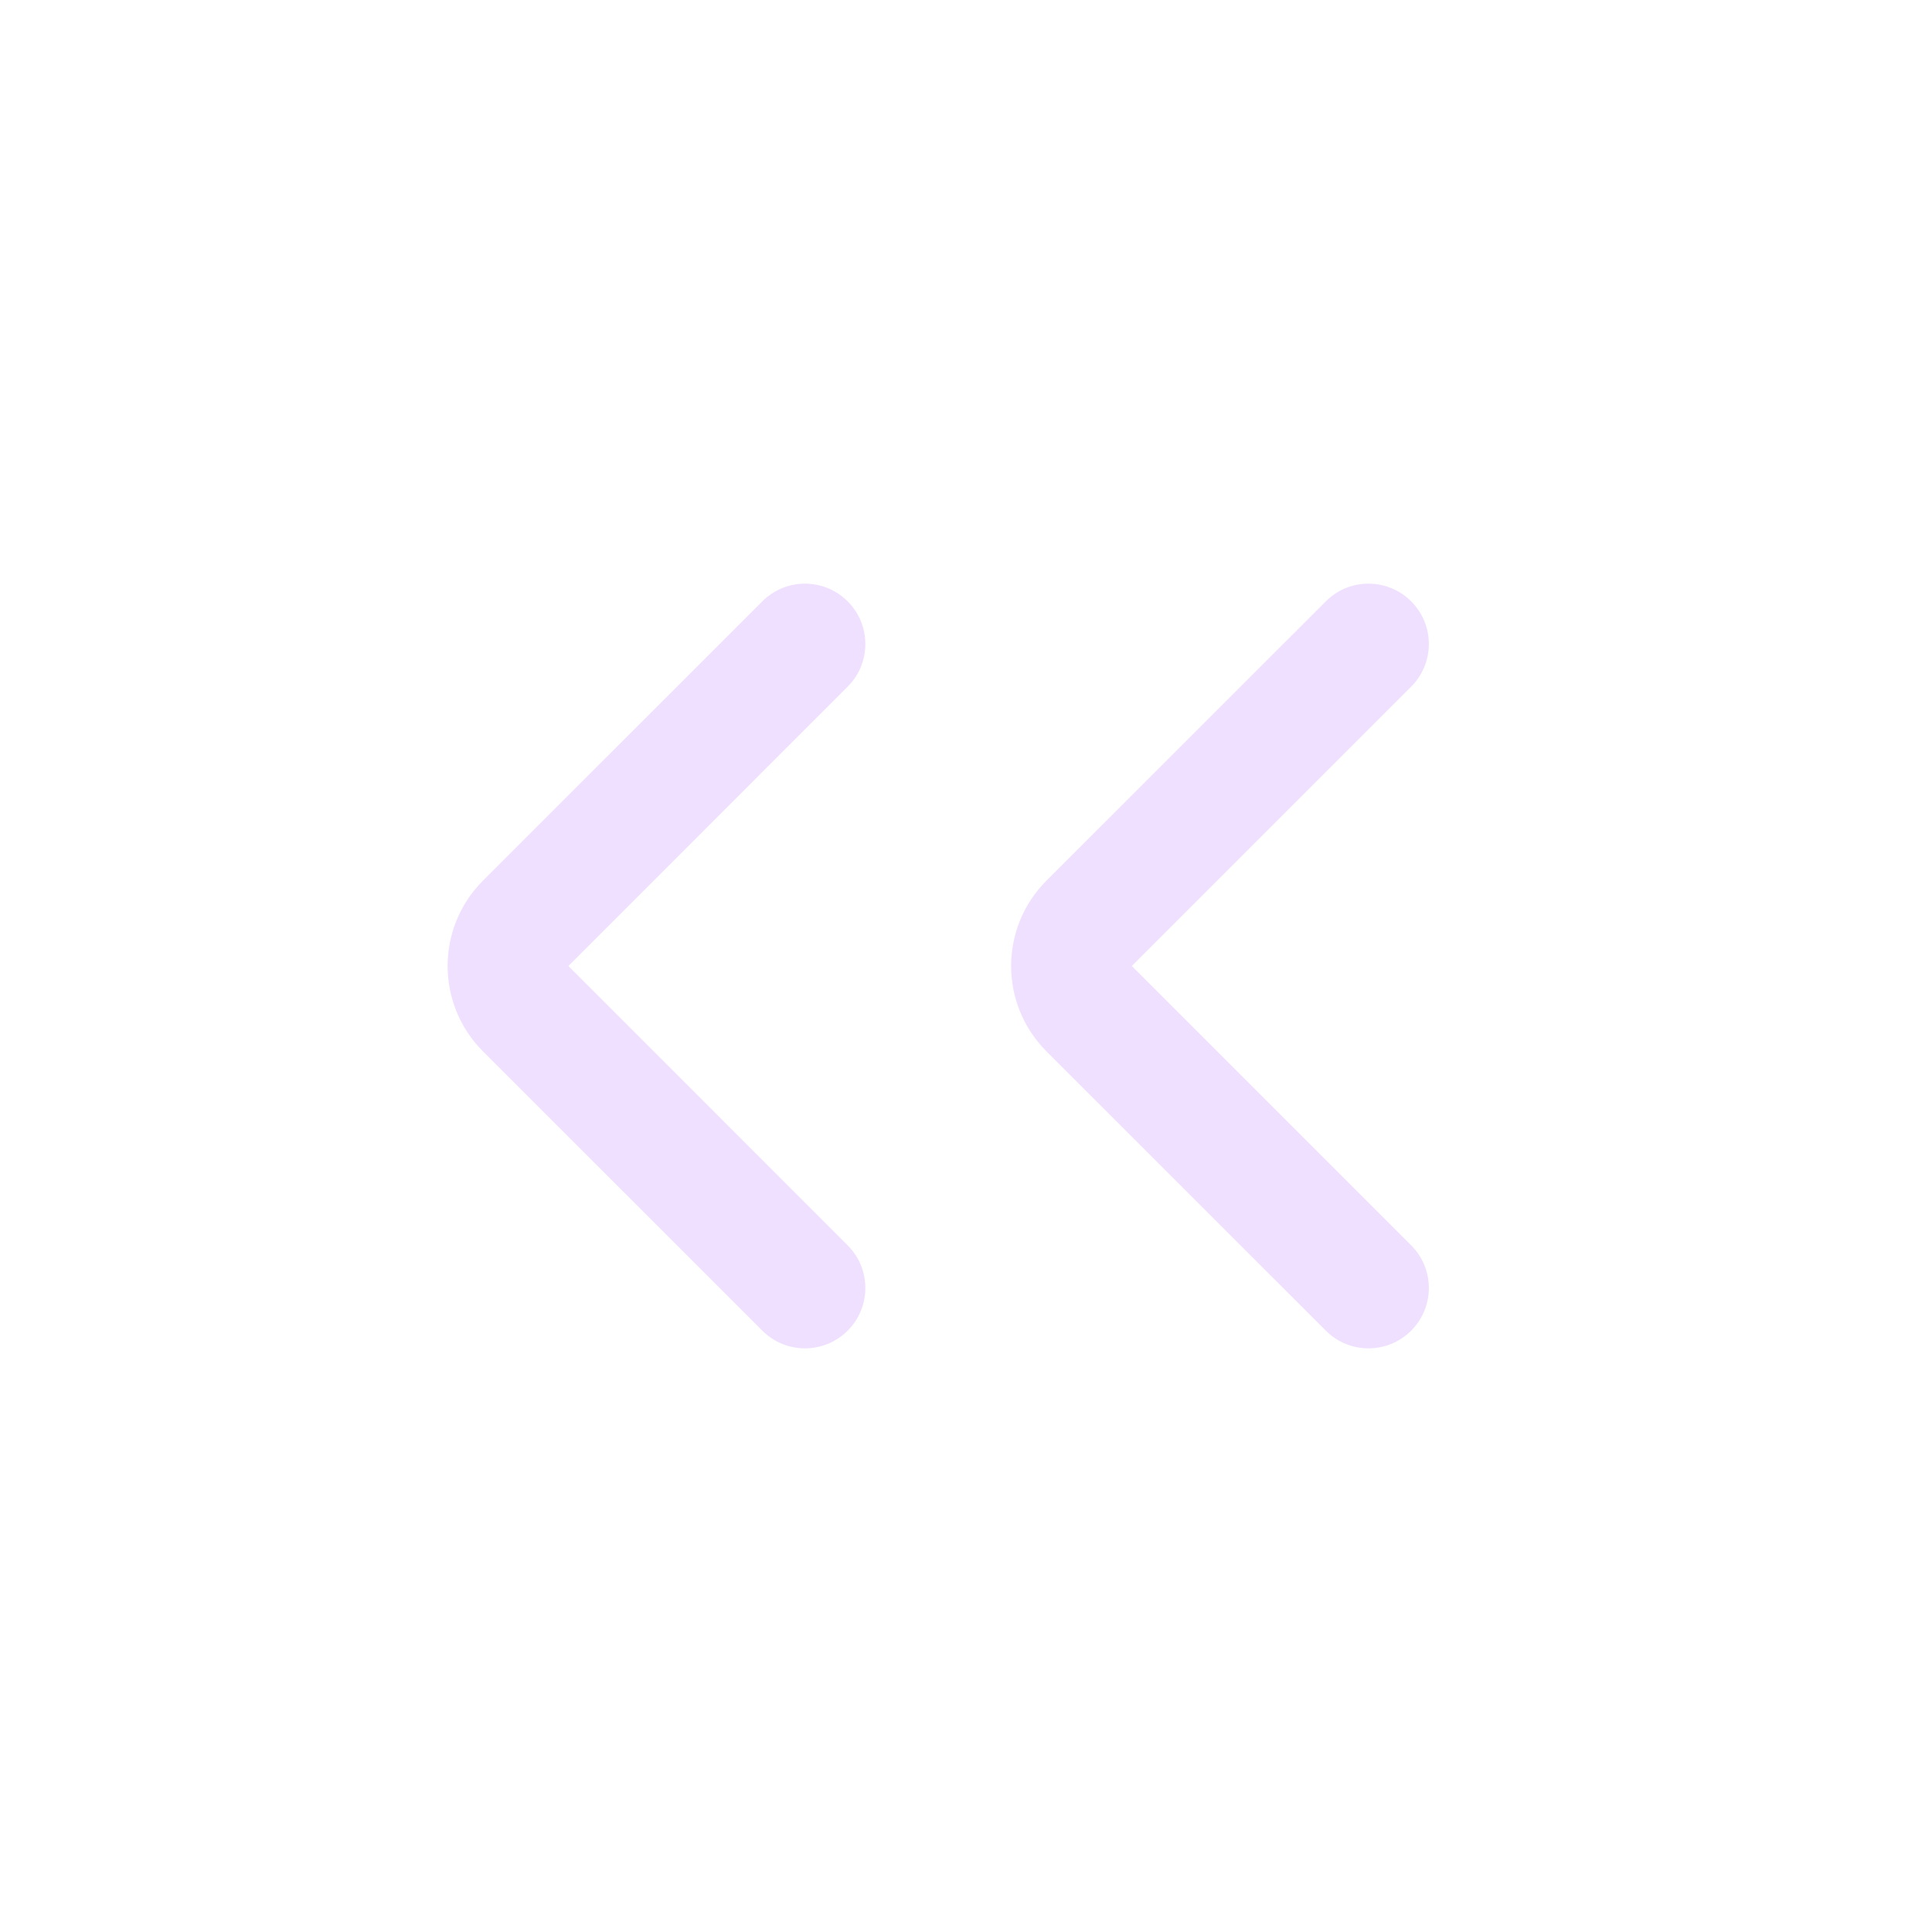
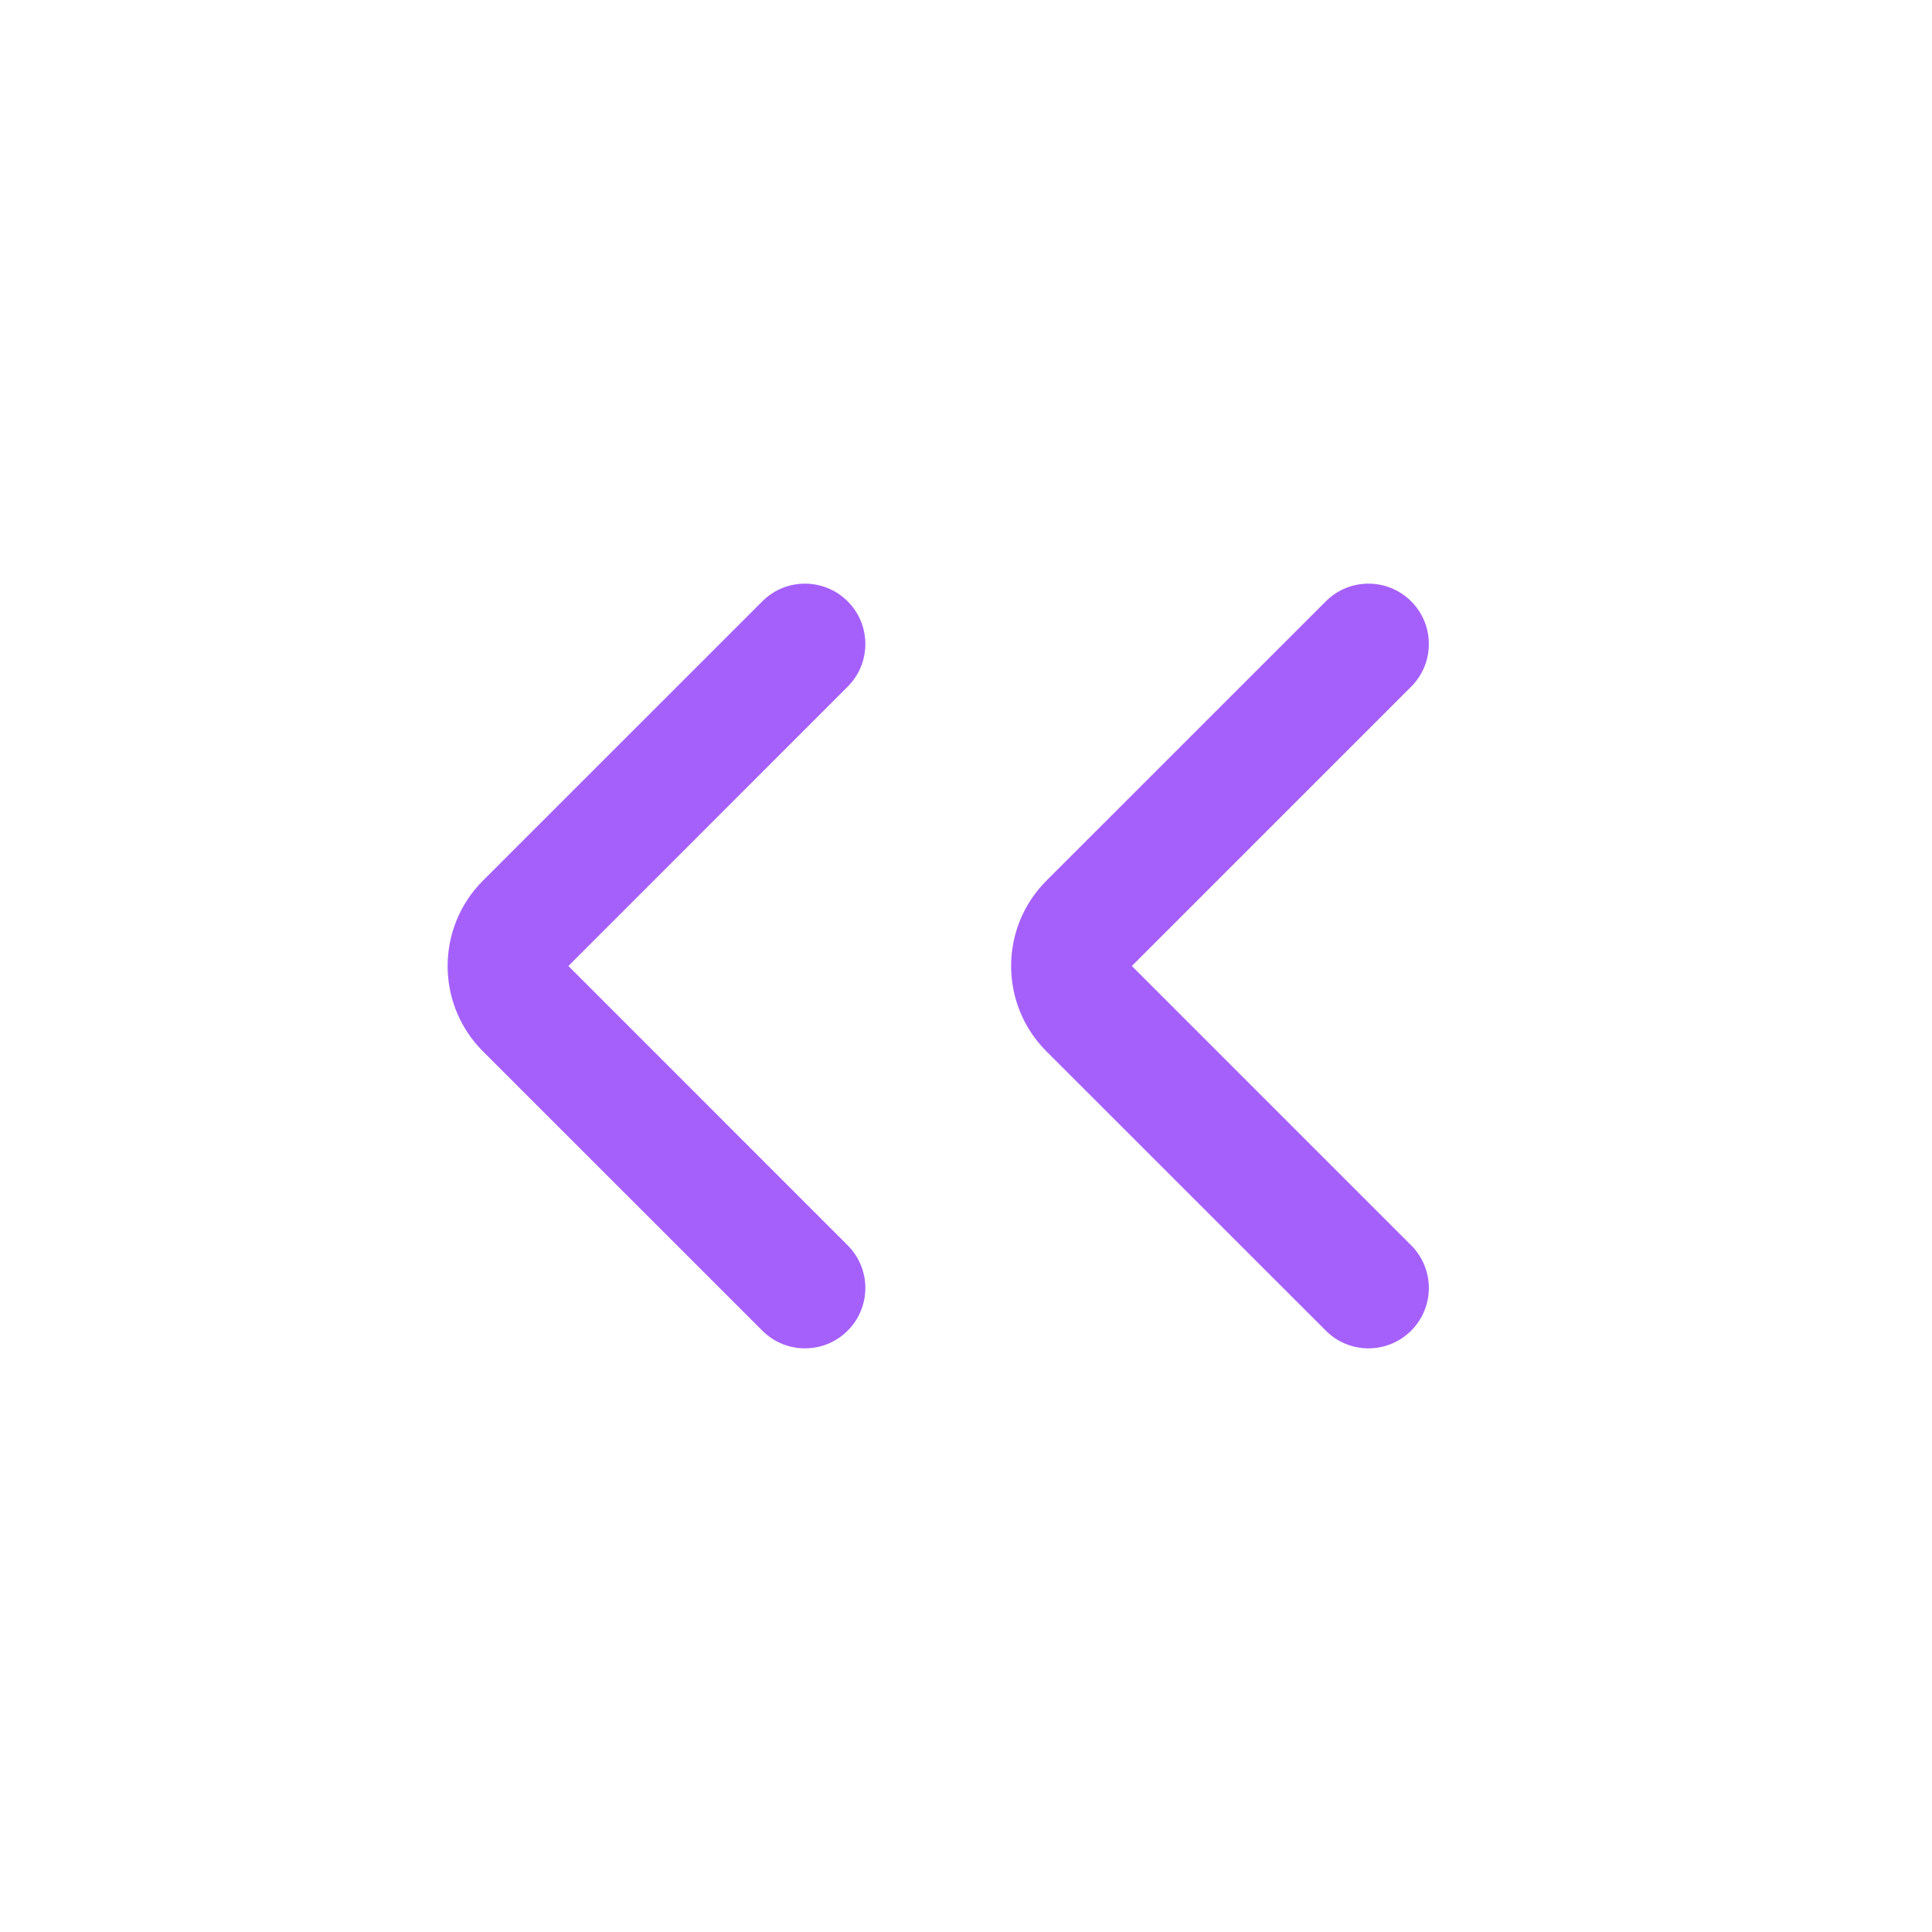
<svg xmlns="http://www.w3.org/2000/svg" width="24" height="24" viewBox="0 0 24 24" fill="none">
-   <path fill-rule="evenodd" clip-rule="evenodd" d="M10.53 7.47C10.823 7.763 10.823 8.237 10.53 8.53L7.061 12L10.53 15.47C10.823 15.763 10.823 16.237 10.53 16.53C10.237 16.823 9.762 16.823 9.47 16.53L6 13.061L6.53 12.53L6 13.061C5.414 12.475 5.414 11.525 6 10.939L9.47 7.47C9.762 7.177 10.237 7.177 10.53 7.47ZM17.53 7.47C17.823 7.763 17.823 8.237 17.53 8.53L14.06 12L17.53 15.47C17.823 15.763 17.823 16.237 17.53 16.53C17.237 16.823 16.762 16.823 16.47 16.53L13 13.061C12.414 12.475 12.414 11.525 13 10.939L16.47 7.47C16.762 7.177 17.237 7.177 17.53 7.47Z" fill="hsl(271, 100%, 94%)" />
+   <path fill-rule="evenodd" clip-rule="evenodd" d="M10.53 7.47C10.823 7.763 10.823 8.237 10.53 8.53L7.061 12L10.53 15.47C10.823 15.763 10.823 16.237 10.53 16.53C10.237 16.823 9.762 16.823 9.47 16.53L6 13.061L6.53 12.53L6 13.061C5.414 12.475 5.414 11.525 6 10.939L9.47 7.47C9.762 7.177 10.237 7.177 10.53 7.47ZM17.53 7.47C17.823 7.763 17.823 8.237 17.53 8.53L14.06 12L17.53 15.47C17.823 15.763 17.823 16.237 17.53 16.53C17.237 16.823 16.762 16.823 16.47 16.53L13 13.061C12.414 12.475 12.414 11.525 13 10.939L16.47 7.47C16.762 7.177 17.237 7.177 17.53 7.47Z" fill="#a560fb" />
</svg>
